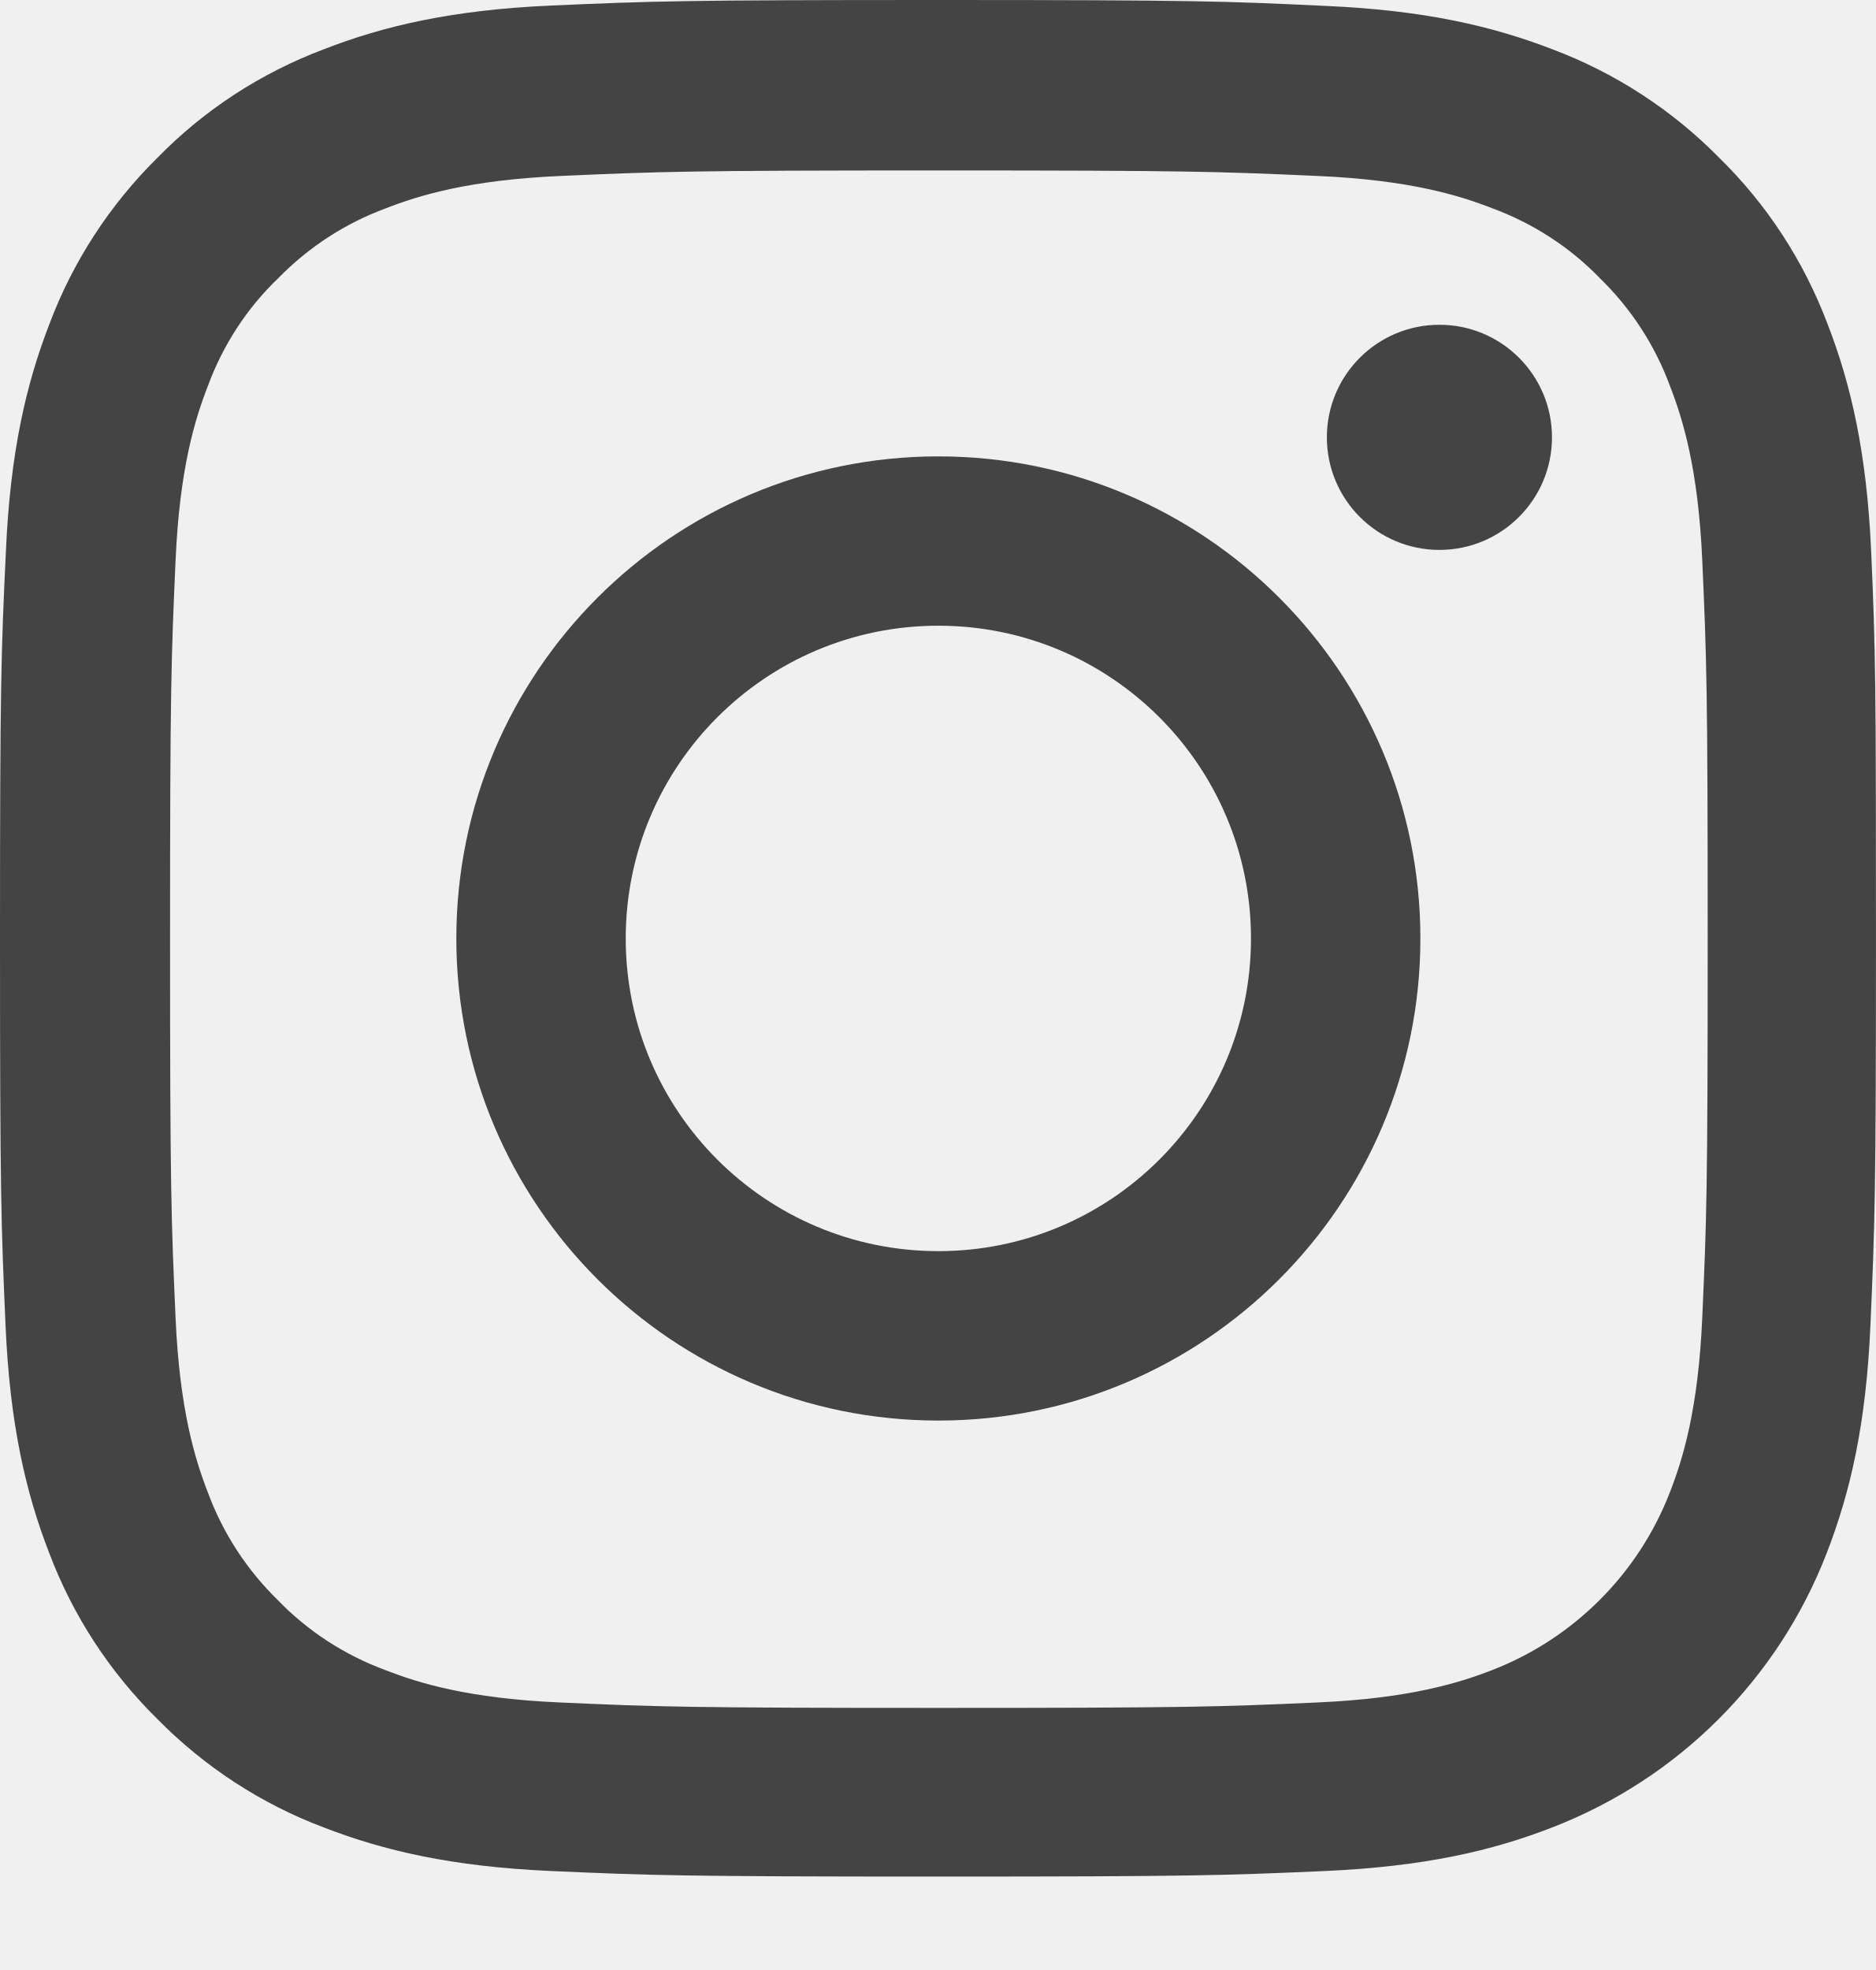
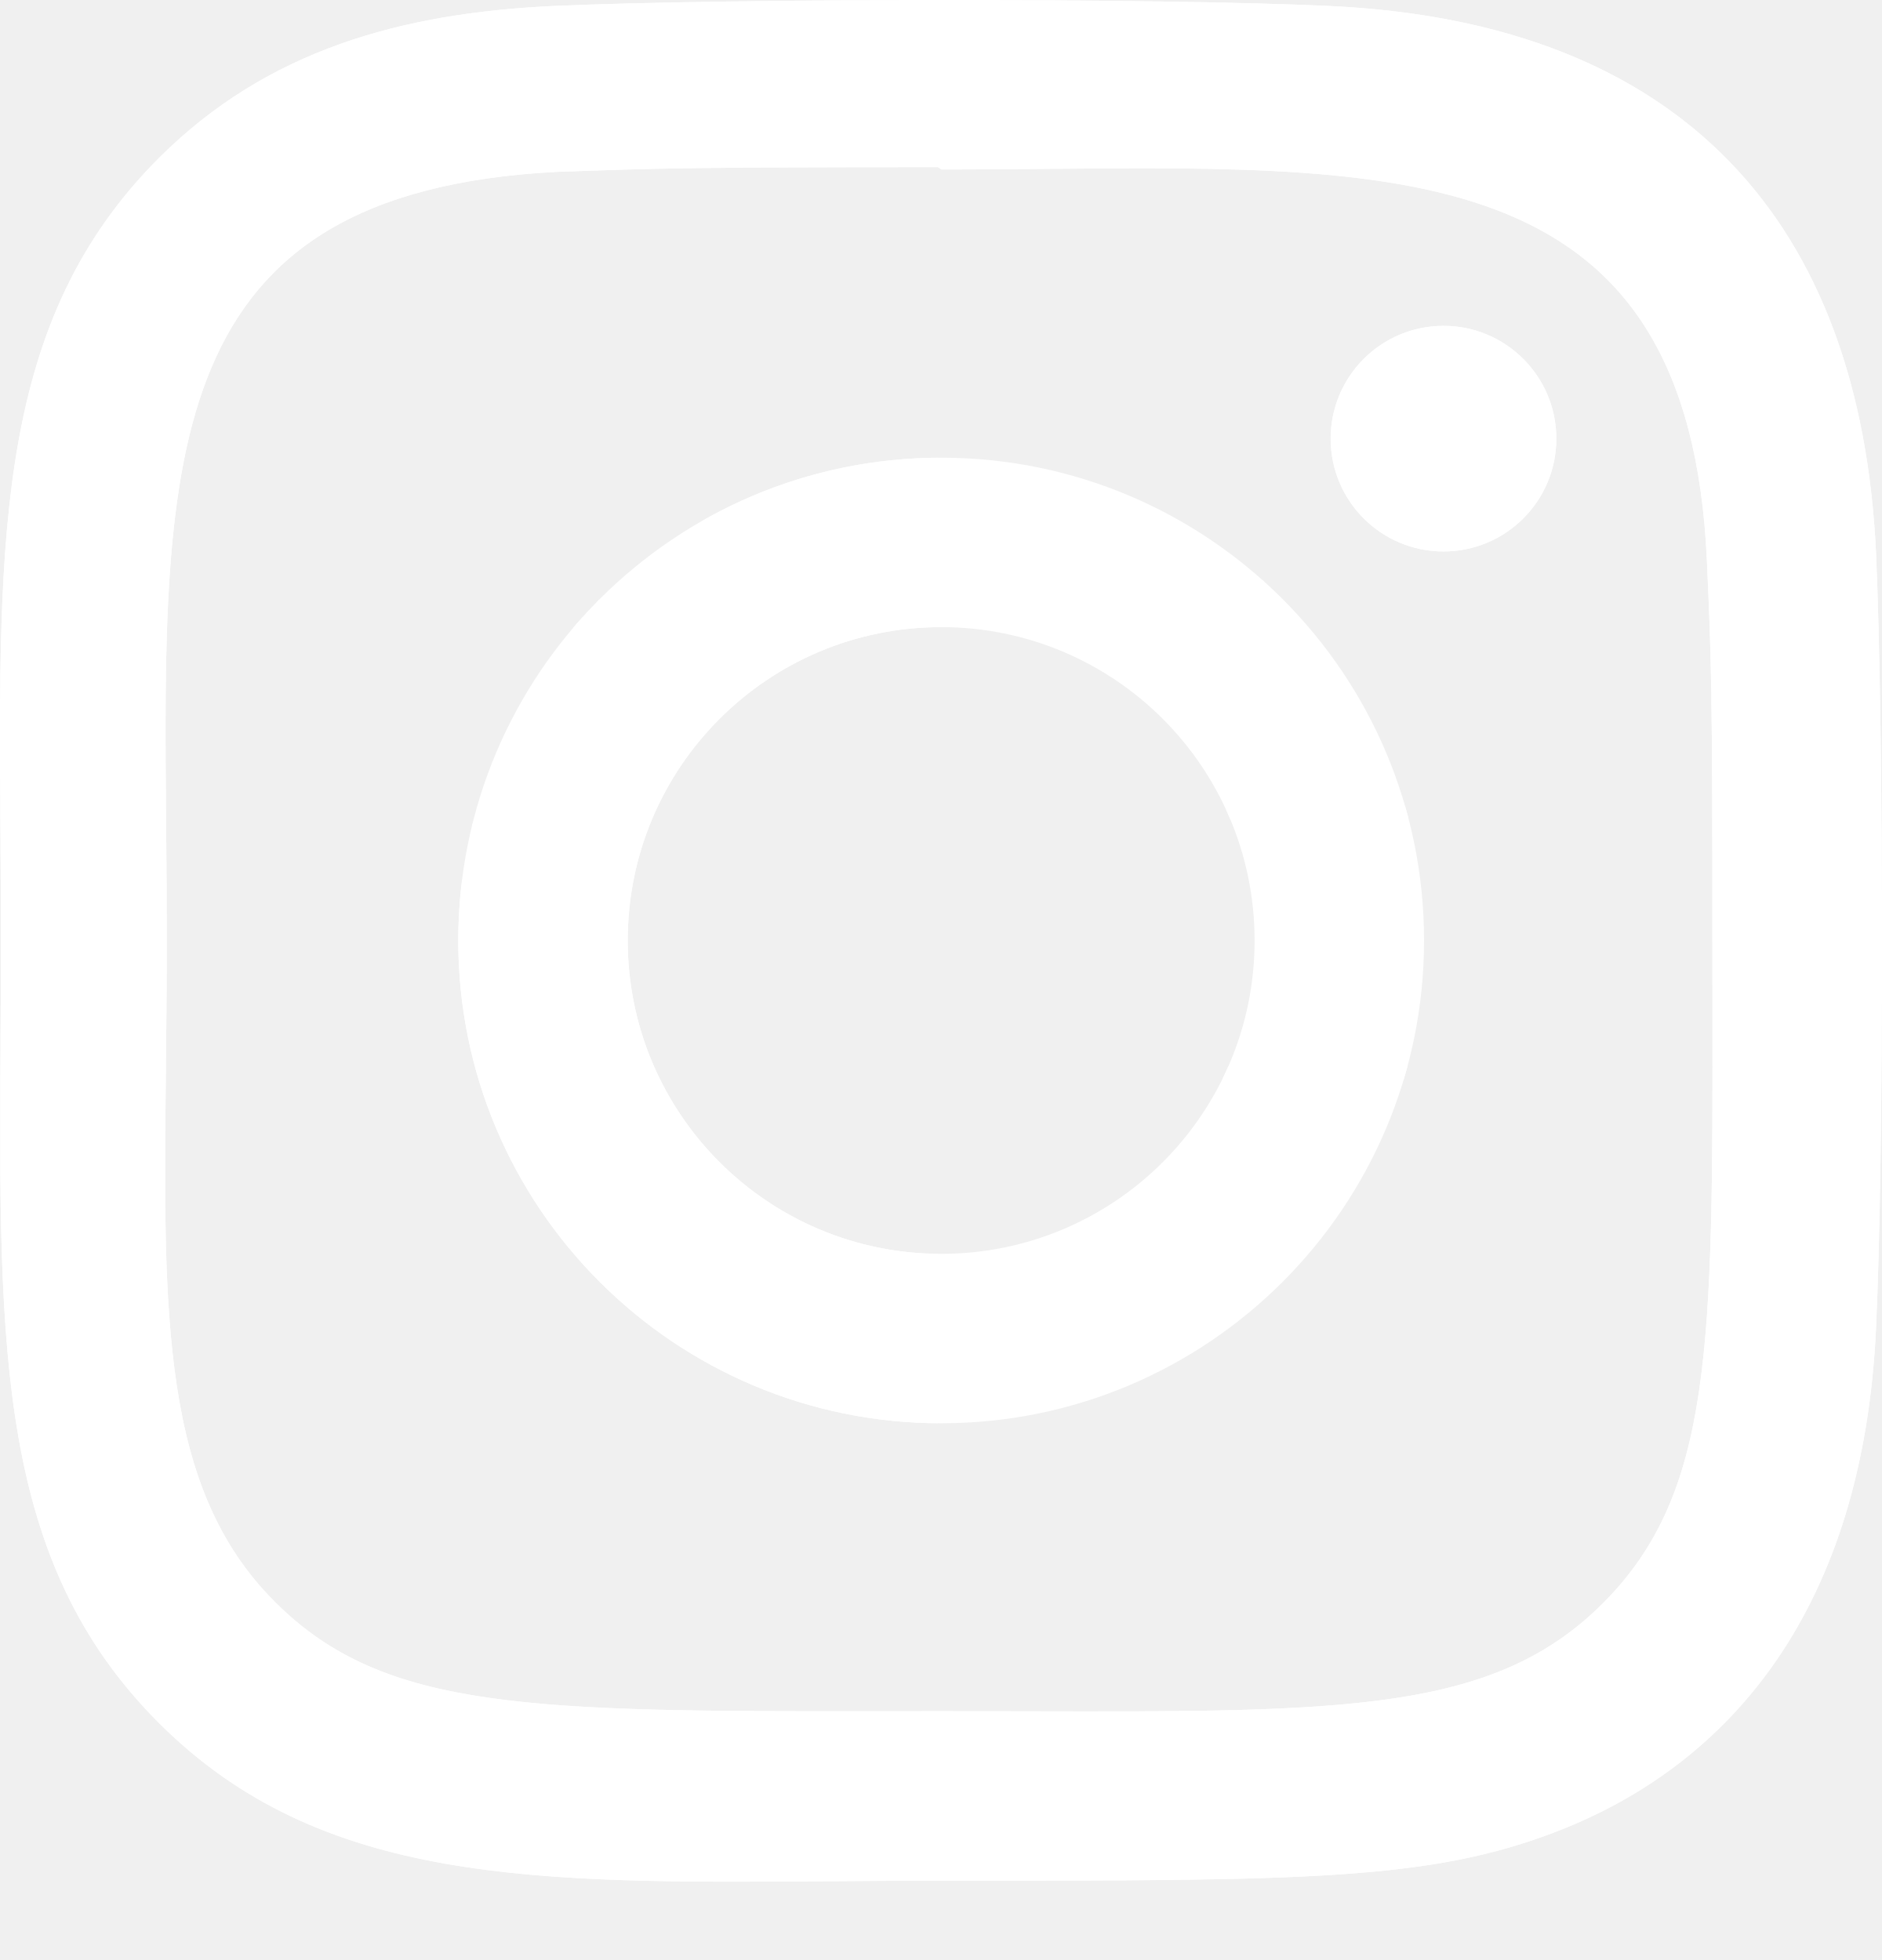
- <svg xmlns="http://www.w3.org/2000/svg" width="20" height="21" viewBox="0 0 20 21" fill="none">
-   <path d="M19.949 5.881C19.902 4.818 19.73 4.088 19.484 3.454C19.23 2.782 18.839 2.181 18.327 1.68C17.827 1.172 17.221 0.778 16.557 0.528C15.92 0.281 15.193 0.109 14.131 0.063C13.06 0.012 12.72 0 10.004 0C7.288 0 6.948 0.012 5.881 0.059C4.818 0.105 4.088 0.278 3.455 0.524C2.782 0.778 2.181 1.168 1.68 1.68C1.172 2.181 0.778 2.786 0.528 3.451C0.281 4.088 0.109 4.814 0.063 5.877C0.012 6.948 0 7.288 0 10.004C0 12.72 0.012 13.06 0.059 14.127C0.105 15.19 0.278 15.92 0.524 16.553C0.778 17.226 1.172 17.827 1.68 18.327C2.181 18.835 2.786 19.23 3.451 19.48C4.088 19.727 4.814 19.898 5.877 19.945C6.944 19.992 7.284 20.004 10 20.004C12.716 20.004 13.056 19.992 14.123 19.945C15.186 19.898 15.916 19.727 16.549 19.48C17.894 18.96 18.957 17.898 19.476 16.553C19.723 15.916 19.895 15.19 19.941 14.127C19.988 13.06 20 12.72 20 10.004C20 7.288 19.996 6.948 19.949 5.881ZM18.148 14.048C18.105 15.025 17.941 15.553 17.804 15.905C17.468 16.776 16.776 17.468 15.905 17.804C15.553 17.941 15.022 18.105 14.048 18.148C12.993 18.195 12.677 18.206 10.008 18.206C7.339 18.206 7.018 18.195 5.967 18.148C4.99 18.105 4.463 17.941 4.111 17.804C3.677 17.644 3.283 17.39 2.962 17.057C2.63 16.733 2.376 16.342 2.216 15.909C2.079 15.557 1.915 15.025 1.872 14.052C1.825 12.997 1.813 12.681 1.813 10.012C1.813 7.343 1.825 7.022 1.872 5.971C1.915 4.994 2.079 4.467 2.216 4.115C2.376 3.681 2.63 3.287 2.966 2.966C3.29 2.634 3.681 2.38 4.115 2.22C4.467 2.083 4.998 1.919 5.971 1.876C7.026 1.829 7.343 1.817 10.012 1.817C12.685 1.817 13.001 1.829 14.052 1.876C15.029 1.919 15.557 2.083 15.909 2.22C16.342 2.38 16.737 2.634 17.057 2.966C17.39 3.29 17.644 3.681 17.804 4.115C17.941 4.467 18.105 4.998 18.148 5.971C18.195 7.026 18.206 7.343 18.206 10.012C18.206 12.681 18.195 12.993 18.148 14.048Z" fill="#444444" />
-   <path d="M10.004 4.865C7.167 4.865 4.865 7.167 4.865 10.004C4.865 12.841 7.167 15.143 10.004 15.143C12.841 15.143 15.143 12.841 15.143 10.004C15.143 7.167 12.841 4.865 10.004 4.865ZM10.004 13.337C8.163 13.337 6.671 11.845 6.671 10.004C6.671 8.163 8.163 6.67 10.004 6.67C11.845 6.67 13.337 8.163 13.337 10.004C13.337 11.845 11.845 13.337 10.004 13.337Z" fill="#444444" />
-   <path d="M16.546 4.662C16.546 5.325 16.008 5.862 15.346 5.862C14.683 5.862 14.146 5.325 14.146 4.662C14.146 3.999 14.683 3.462 15.346 3.462C16.008 3.462 16.546 3.999 16.546 4.662Z" fill="#444444" />
+ <svg xmlns="http://www.w3.org/2000/svg" width="24" height="25" viewBox="0 0 24 25" fill="none">
+   <mask id="path-1-inside-1" fill="white">
+     <path fill-rule="evenodd" clip-rule="evenodd" d="M16.948 0.076C14.74 -0.027 9.271 -0.022 7.061 0.076C5.119 0.167 3.406 0.636 2.025 2.017C-0.04 4.083 -0.021 6.79 0.006 10.605C0.009 11.053 0.012 11.517 0.012 11.996C0.012 12.445 0.01 12.879 0.007 13.299C-0.014 17.242 -0.029 19.921 2.025 21.975C4.094 24.044 6.832 24.023 10.603 23.995H10.604C11.055 23.992 11.522 23.988 12.004 23.988H12.069H12.069C16.643 23.988 18.232 23.988 19.859 23.358C22.082 22.495 23.76 20.508 23.924 16.939C24.028 14.73 24.022 9.262 23.924 7.052C23.726 2.839 21.465 0.284 16.948 0.076ZM20.443 20.448C19.05 21.842 17.159 21.837 13.076 21.828C12.726 21.827 12.359 21.826 11.975 21.826C11.74 21.826 11.511 21.826 11.288 21.827H11.288C6.788 21.83 4.901 21.831 3.507 20.433C2.057 18.99 2.081 16.794 2.116 13.606V13.606C2.121 13.091 2.127 12.549 2.127 11.98C2.127 11.498 2.123 11.028 2.119 10.571L2.119 10.57C2.075 5.789 2.044 2.452 7.105 2.192L7.163 2.19C8.391 2.147 8.803 2.132 11.961 2.132L12.006 2.162C12.463 2.162 12.911 2.158 13.349 2.154C18.023 2.112 21.538 2.079 21.767 7.148C21.824 8.413 21.837 8.793 21.837 11.995C21.837 12.283 21.837 12.561 21.838 12.83C21.842 17.171 21.844 19.041 20.443 20.448ZM12.002 5.838C8.599 5.838 5.844 8.596 5.844 11.996C5.844 15.399 8.602 18.154 12.002 18.154C15.405 18.154 18.16 15.396 18.16 11.996C18.16 8.593 15.402 5.838 12.002 5.838ZM12.002 15.993C9.793 15.993 8.005 14.204 8.005 11.996C8.005 9.788 9.794 7.999 12.002 7.999C14.21 7.999 15.999 9.788 15.999 11.996C16 14.204 14.211 15.993 12.002 15.993ZM19.847 5.595C19.847 6.39 19.203 7.034 18.408 7.034C17.613 7.034 16.969 6.39 16.969 5.595C16.969 4.801 17.613 4.156 18.408 4.156C19.203 4.156 19.847 4.801 19.847 5.595Z" />
+   </mask>
+   <path fill-rule="evenodd" clip-rule="evenodd" d="M16.948 0.076C14.74 -0.027 9.271 -0.022 7.061 0.076C5.119 0.167 3.406 0.636 2.025 2.017C-0.04 4.083 -0.021 6.79 0.006 10.605C0.009 11.053 0.012 11.517 0.012 11.996C0.012 12.445 0.01 12.879 0.007 13.299C-0.014 17.242 -0.029 19.921 2.025 21.975C4.094 24.044 6.832 24.023 10.603 23.995H10.604C11.055 23.992 11.522 23.988 12.004 23.988H12.069H12.069C16.643 23.988 18.232 23.988 19.859 23.358C22.082 22.495 23.76 20.508 23.924 16.939C24.028 14.73 24.022 9.262 23.924 7.052C23.726 2.839 21.465 0.284 16.948 0.076ZM20.443 20.448C19.05 21.842 17.159 21.837 13.076 21.828C12.726 21.827 12.359 21.826 11.975 21.826C11.74 21.826 11.511 21.826 11.288 21.827H11.288C6.788 21.83 4.901 21.831 3.507 20.433C2.057 18.99 2.081 16.794 2.116 13.606V13.606C2.121 13.091 2.127 12.549 2.127 11.98C2.127 11.498 2.123 11.028 2.119 10.571L2.119 10.57C2.075 5.789 2.044 2.452 7.105 2.192L7.163 2.19C8.391 2.147 8.803 2.132 11.961 2.132L12.006 2.162C12.463 2.162 12.911 2.158 13.349 2.154C18.023 2.112 21.538 2.079 21.767 7.148C21.824 8.413 21.837 8.793 21.837 11.995C21.837 12.283 21.837 12.561 21.838 12.83C21.842 17.171 21.844 19.041 20.443 20.448ZM12.002 5.838C8.599 5.838 5.844 8.596 5.844 11.996C5.844 15.399 8.602 18.154 12.002 18.154C15.405 18.154 18.16 15.396 18.16 11.996C18.16 8.593 15.402 5.838 12.002 5.838ZM12.002 15.993C9.793 15.993 8.005 14.204 8.005 11.996C8.005 9.788 9.794 7.999 12.002 7.999C14.21 7.999 15.999 9.788 15.999 11.996C16 14.204 14.211 15.993 12.002 15.993ZM19.847 5.595C19.847 6.39 19.203 7.034 18.408 7.034C17.613 7.034 16.969 6.39 16.969 5.595C16.969 4.801 17.613 4.156 18.408 4.156C19.203 4.156 19.847 4.801 19.847 5.595Z" fill="white" />
+   <path d="M7.061 0.076L6.116 -21.236L6.089 -21.235L6.063 -21.234L7.061 0.076ZM16.948 0.076L15.954 21.387L15.967 21.387L16.948 0.076ZM2.025 2.017L-13.06 -13.068L2.025 2.017ZM0.006 10.605L21.339 10.455L0.006 10.605ZM0.007 13.299L-21.326 13.18L0.007 13.299ZM2.025 21.975L-13.06 37.06L-13.056 37.064L2.025 21.975ZM10.603 23.995V2.662H10.524L10.445 2.662L10.603 23.995ZM10.604 23.995V45.328H10.683L10.762 45.328L10.604 23.995ZM12.069 23.988L12.069 2.655H12.069V23.988ZM19.859 23.358L27.561 43.253L27.571 43.249L27.58 43.246L19.859 23.358ZM23.924 16.939L2.615 15.936L2.614 15.948L2.613 15.96L23.924 16.939ZM23.924 7.052L45.237 6.107L45.235 6.079L45.234 6.051L23.924 7.052ZM13.076 21.828L13.027 43.161H13.027L13.076 21.828ZM20.443 20.448L35.528 35.533L35.546 35.516L35.564 35.498L20.443 20.448ZM11.288 21.827V43.16H11.296L11.304 43.16L11.288 21.827ZM11.288 21.827V0.493H11.281L11.273 0.493L11.288 21.827ZM3.507 20.433L18.613 5.369L18.584 5.341L18.556 5.313L3.507 20.433ZM2.116 13.606L23.448 13.839L23.449 13.723V13.606H2.116ZM2.116 13.606L-19.216 13.373L-19.218 13.49V13.606H2.116ZM2.119 10.571L23.451 10.375L23.45 10.282L23.449 10.19L2.119 10.571ZM2.119 10.57L-19.214 10.766L-19.213 10.859L-19.211 10.951L2.119 10.57ZM7.105 2.192L6.352 -19.128L6.183 -19.122L6.014 -19.113L7.105 2.192ZM7.163 2.19L7.916 23.51L7.916 23.51L7.163 2.19ZM11.961 2.132L23.795 -15.618L18.421 -19.201H11.961V2.132ZM12.006 2.162L0.172 19.913L5.547 23.496H12.006V2.162ZM13.349 2.154L13.154 -19.178H13.154L13.349 2.154ZM21.767 7.148L43.079 6.188L43.079 6.184L21.767 7.148ZM21.837 11.995L43.171 12V11.995H21.837ZM21.838 12.83L43.171 12.81V12.809L21.838 12.83ZM15.999 11.996H-5.335L-5.335 12.006L15.999 11.996ZM8.006 21.389C9.613 21.317 14.433 21.316 15.954 21.387L17.942 -21.234C15.047 -21.369 8.93 -21.361 6.116 -21.236L8.006 21.389ZM17.11 17.102C15.411 18.801 13.424 19.969 11.507 20.654C9.755 21.28 8.435 21.369 8.06 21.386L6.063 -21.234C1.251 -21.008 -6.495 -19.632 -13.06 -13.068L17.11 17.102ZM21.339 10.455C21.331 9.4 21.331 8.958 21.342 8.637C21.351 8.349 21.357 8.699 21.237 9.375C21.108 10.109 20.805 11.38 20.087 12.883C19.339 14.452 18.32 15.892 17.11 17.102L-13.06 -13.068C-22.603 -3.524 -21.336 9.455 -21.327 10.755L21.339 10.455ZM21.346 11.996C21.346 11.43 21.342 10.893 21.339 10.455L-21.327 10.755C-21.324 11.213 -21.321 11.604 -21.321 11.996H21.346ZM21.34 13.417C21.343 13.005 21.346 12.514 21.346 11.996H-21.321C-21.321 12.377 -21.323 12.753 -21.326 13.18L21.34 13.417ZM17.11 6.89C18.314 8.094 19.338 9.536 20.093 11.119C20.817 12.635 21.119 13.913 21.247 14.64C21.364 15.307 21.357 15.642 21.346 15.325C21.335 14.977 21.334 14.504 21.34 13.417L-21.326 13.18C-21.333 14.53 -22.596 27.525 -13.06 37.06L17.11 6.89ZM10.445 2.662C9.402 2.67 8.967 2.67 8.652 2.66C8.37 2.651 8.717 2.645 9.388 2.763C10.113 2.892 11.375 3.191 12.871 3.902C14.433 4.645 15.882 5.663 17.107 6.887L-13.056 37.064C-3.506 46.61 9.507 45.337 10.762 45.328L10.445 2.662ZM10.604 2.662H10.603V45.328H10.604V2.662ZM12.004 2.655C11.43 2.655 10.886 2.659 10.445 2.662L10.762 45.328C11.225 45.325 11.614 45.322 12.004 45.322V2.655ZM12.069 2.655H12.004V45.322H12.069V2.655ZM12.069 2.655H12.069V45.322H12.069V2.655ZM12.157 3.464C12.507 3.329 12.893 3.196 13.308 3.076C13.723 2.955 14.114 2.863 14.471 2.792C15.167 2.655 15.622 2.625 15.639 2.624C15.652 2.623 15.592 2.628 15.431 2.633C15.27 2.638 15.045 2.643 14.73 2.647C14.416 2.651 14.047 2.653 13.596 2.654C13.144 2.655 12.648 2.655 12.069 2.655L12.069 45.322C14.812 45.322 21.309 45.673 27.561 43.253L12.157 3.464ZM2.613 15.96C2.678 14.564 3.131 11.936 5.049 9.129C7.01 6.258 9.668 4.43 12.139 3.471L27.58 43.246C32.273 41.424 36.882 38.171 40.279 33.198C43.632 28.29 45.007 22.884 45.235 17.919L2.613 15.96ZM2.612 7.997C2.683 9.609 2.686 14.425 2.615 15.936L45.234 17.943C45.371 15.036 45.361 8.916 45.237 6.107L2.612 7.997ZM15.967 21.387C14.374 21.314 10.335 20.622 6.736 16.909C3.241 13.302 2.679 9.432 2.614 8.054L45.234 6.051C44.971 0.46 43.18 -6.794 37.375 -12.784C31.467 -18.88 24.04 -20.953 17.93 -21.234L15.967 21.387ZM13.027 43.161C14.389 43.164 17.785 43.229 20.903 42.766C25.13 42.138 30.691 40.37 35.528 35.533L5.358 5.363C6.826 3.895 8.601 2.658 10.57 1.778C12.403 0.958 13.912 0.67 14.633 0.562C15.297 0.464 15.617 0.475 15.201 0.486C14.791 0.497 14.237 0.497 13.125 0.495L13.027 43.161ZM11.975 43.16C12.331 43.16 12.674 43.16 13.027 43.161L13.125 0.495C12.778 0.494 12.387 0.493 11.975 0.493V43.16ZM11.304 43.16C11.527 43.16 11.749 43.16 11.975 43.16V0.493C11.731 0.493 11.495 0.493 11.273 0.493L11.304 43.16ZM11.288 43.16H11.288V0.493H11.288V43.16ZM-11.598 35.498C-6.702 40.407 -1.069 42.157 3.192 42.771C6.292 43.217 9.742 43.161 11.304 43.16L11.273 0.493C10.06 0.494 9.407 0.493 8.915 0.481C8.408 0.468 8.665 0.452 9.273 0.54C9.938 0.636 11.456 0.911 13.321 1.737C15.344 2.634 17.144 3.896 18.613 5.369L-11.598 35.498ZM-19.216 13.373C-19.227 14.393 -19.323 17.67 -18.838 20.871C-18.253 24.727 -16.591 30.529 -11.542 35.554L18.556 5.313C22.155 8.894 23.104 12.877 23.347 14.477C23.452 15.172 23.448 15.556 23.442 15.326C23.437 15.079 23.438 14.726 23.448 13.839L-19.216 13.373ZM-19.218 13.606V13.606H23.449V13.606H-19.218ZM-19.206 11.98C-19.206 12.415 -19.211 12.844 -19.216 13.373L23.448 13.839C23.453 13.337 23.461 12.683 23.461 11.98H-19.206ZM-19.214 10.766C-19.209 11.237 -19.206 11.612 -19.206 11.98H23.461C23.461 11.385 23.455 10.818 23.451 10.375L-19.214 10.766ZM-19.211 10.951V10.951L23.449 10.19V10.19L-19.211 10.951ZM6.014 -19.113C2.581 -18.937 -2.115 -18.155 -6.775 -15.364C-11.838 -12.333 -15.105 -7.988 -16.95 -3.626C-18.585 0.239 -18.972 3.795 -19.113 5.774C-19.255 7.782 -19.223 9.798 -19.214 10.766L23.451 10.375C23.438 8.952 23.45 8.758 23.448 8.787C23.448 8.788 23.361 10.596 22.345 12.997C21.119 15.895 18.791 19.058 15.145 21.241C11.901 23.184 9.099 23.451 8.196 23.498L6.014 -19.113ZM6.409 -19.13L6.352 -19.128L7.859 23.512L7.916 23.51L6.409 -19.13ZM11.961 -19.201C8.67 -19.201 7.984 -19.185 6.409 -19.13L7.916 23.51C8.514 23.489 8.729 23.482 9.135 23.476C9.622 23.47 10.382 23.466 11.961 23.466V-19.201ZM23.84 -15.588L23.795 -15.618L0.127 19.883L0.172 19.913L23.84 -15.588ZM13.154 -19.178C12.702 -19.174 12.35 -19.171 12.006 -19.171V23.496C12.576 23.496 13.12 23.491 13.544 23.487L13.154 -19.178ZM43.079 6.184C42.916 2.6 42.096 -2.203 39.199 -6.928C36.087 -12.002 31.691 -15.186 27.416 -16.964C23.598 -18.551 20.092 -18.936 18.112 -19.076C16.105 -19.218 14.104 -19.187 13.154 -19.178L13.544 23.487C14.931 23.474 15.122 23.485 15.096 23.484C14.998 23.477 14.572 23.444 13.937 23.321C13.301 23.197 12.274 22.948 11.034 22.433C8.25 21.275 5.068 19.031 2.826 15.375C0.798 12.069 0.503 9.162 0.456 8.113L43.079 6.184ZM43.171 11.995C43.171 8.69 43.158 7.934 43.079 6.188L0.456 8.109C0.481 8.684 0.488 8.848 0.493 9.184C0.5 9.643 0.504 10.375 0.504 11.995H43.171ZM43.171 12.809C43.171 12.539 43.17 12.273 43.171 12L0.504 11.991C0.504 12.293 0.504 12.583 0.504 12.85L43.171 12.809ZM35.564 35.498C40.372 30.667 42.145 25.125 42.774 20.837C43.231 17.725 43.172 14.291 43.171 12.81L0.504 12.85C0.505 14.025 0.504 14.638 0.492 15.096C0.48 15.565 0.467 15.278 0.56 14.642C0.662 13.944 0.946 12.432 1.769 10.586C2.656 8.597 3.893 6.835 5.323 5.399L35.564 35.498ZM27.177 11.996C27.177 20.371 20.388 27.171 12.002 27.171V-15.495C-3.19 -15.495 -15.49 -3.179 -15.49 11.996H27.177ZM12.002 -3.179C20.377 -3.179 27.177 3.61 27.177 11.996H-15.49C-15.49 27.188 -3.174 39.487 12.002 39.487V-3.179ZM-3.174 11.996C-3.174 3.621 3.616 -3.179 12.002 -3.179V39.487C27.194 39.487 39.493 27.171 39.493 11.996H-3.174ZM12.002 27.171C3.626 27.171 -3.174 20.382 -3.174 11.996H39.493C39.493 -3.196 27.177 -15.495 12.002 -15.495V27.171ZM-13.329 11.996C-13.329 25.983 -1.993 37.326 12.002 37.326V-5.34C21.578 -5.34 29.338 2.425 29.338 11.996H-13.329ZM12.002 -13.334C-1.988 -13.334 -13.329 -1.994 -13.329 11.996H29.338C29.338 21.57 21.576 29.332 12.002 29.332V-13.334ZM37.332 11.996C37.332 -1.994 25.992 -13.334 12.002 -13.334V29.332C2.428 29.332 -5.335 21.57 -5.335 11.996H37.332ZM12.002 37.326C25.988 37.326 37.338 25.989 37.332 11.986L-5.335 12.006C-5.339 2.419 2.434 -5.34 12.002 -5.34V37.326ZM18.408 28.368C30.985 28.368 41.18 18.172 41.18 5.595H-1.487C-1.487 -5.392 7.42 -14.299 18.408 -14.299V28.368ZM-4.365 5.595C-4.365 18.172 5.831 28.368 18.408 28.368V-14.299C29.395 -14.299 38.302 -5.392 38.302 5.595H-4.365ZM18.408 -17.177C5.831 -17.177 -4.365 -6.982 -4.365 5.595H38.302C38.302 16.583 29.395 25.49 18.408 25.49V-17.177ZM41.18 5.595C41.18 -6.982 30.985 -17.177 18.408 -17.177V25.49C7.42 25.49 -1.487 16.583 -1.487 5.595H41.18Z" fill="white" mask="url(#path-1-inside-1)" />
</svg>
